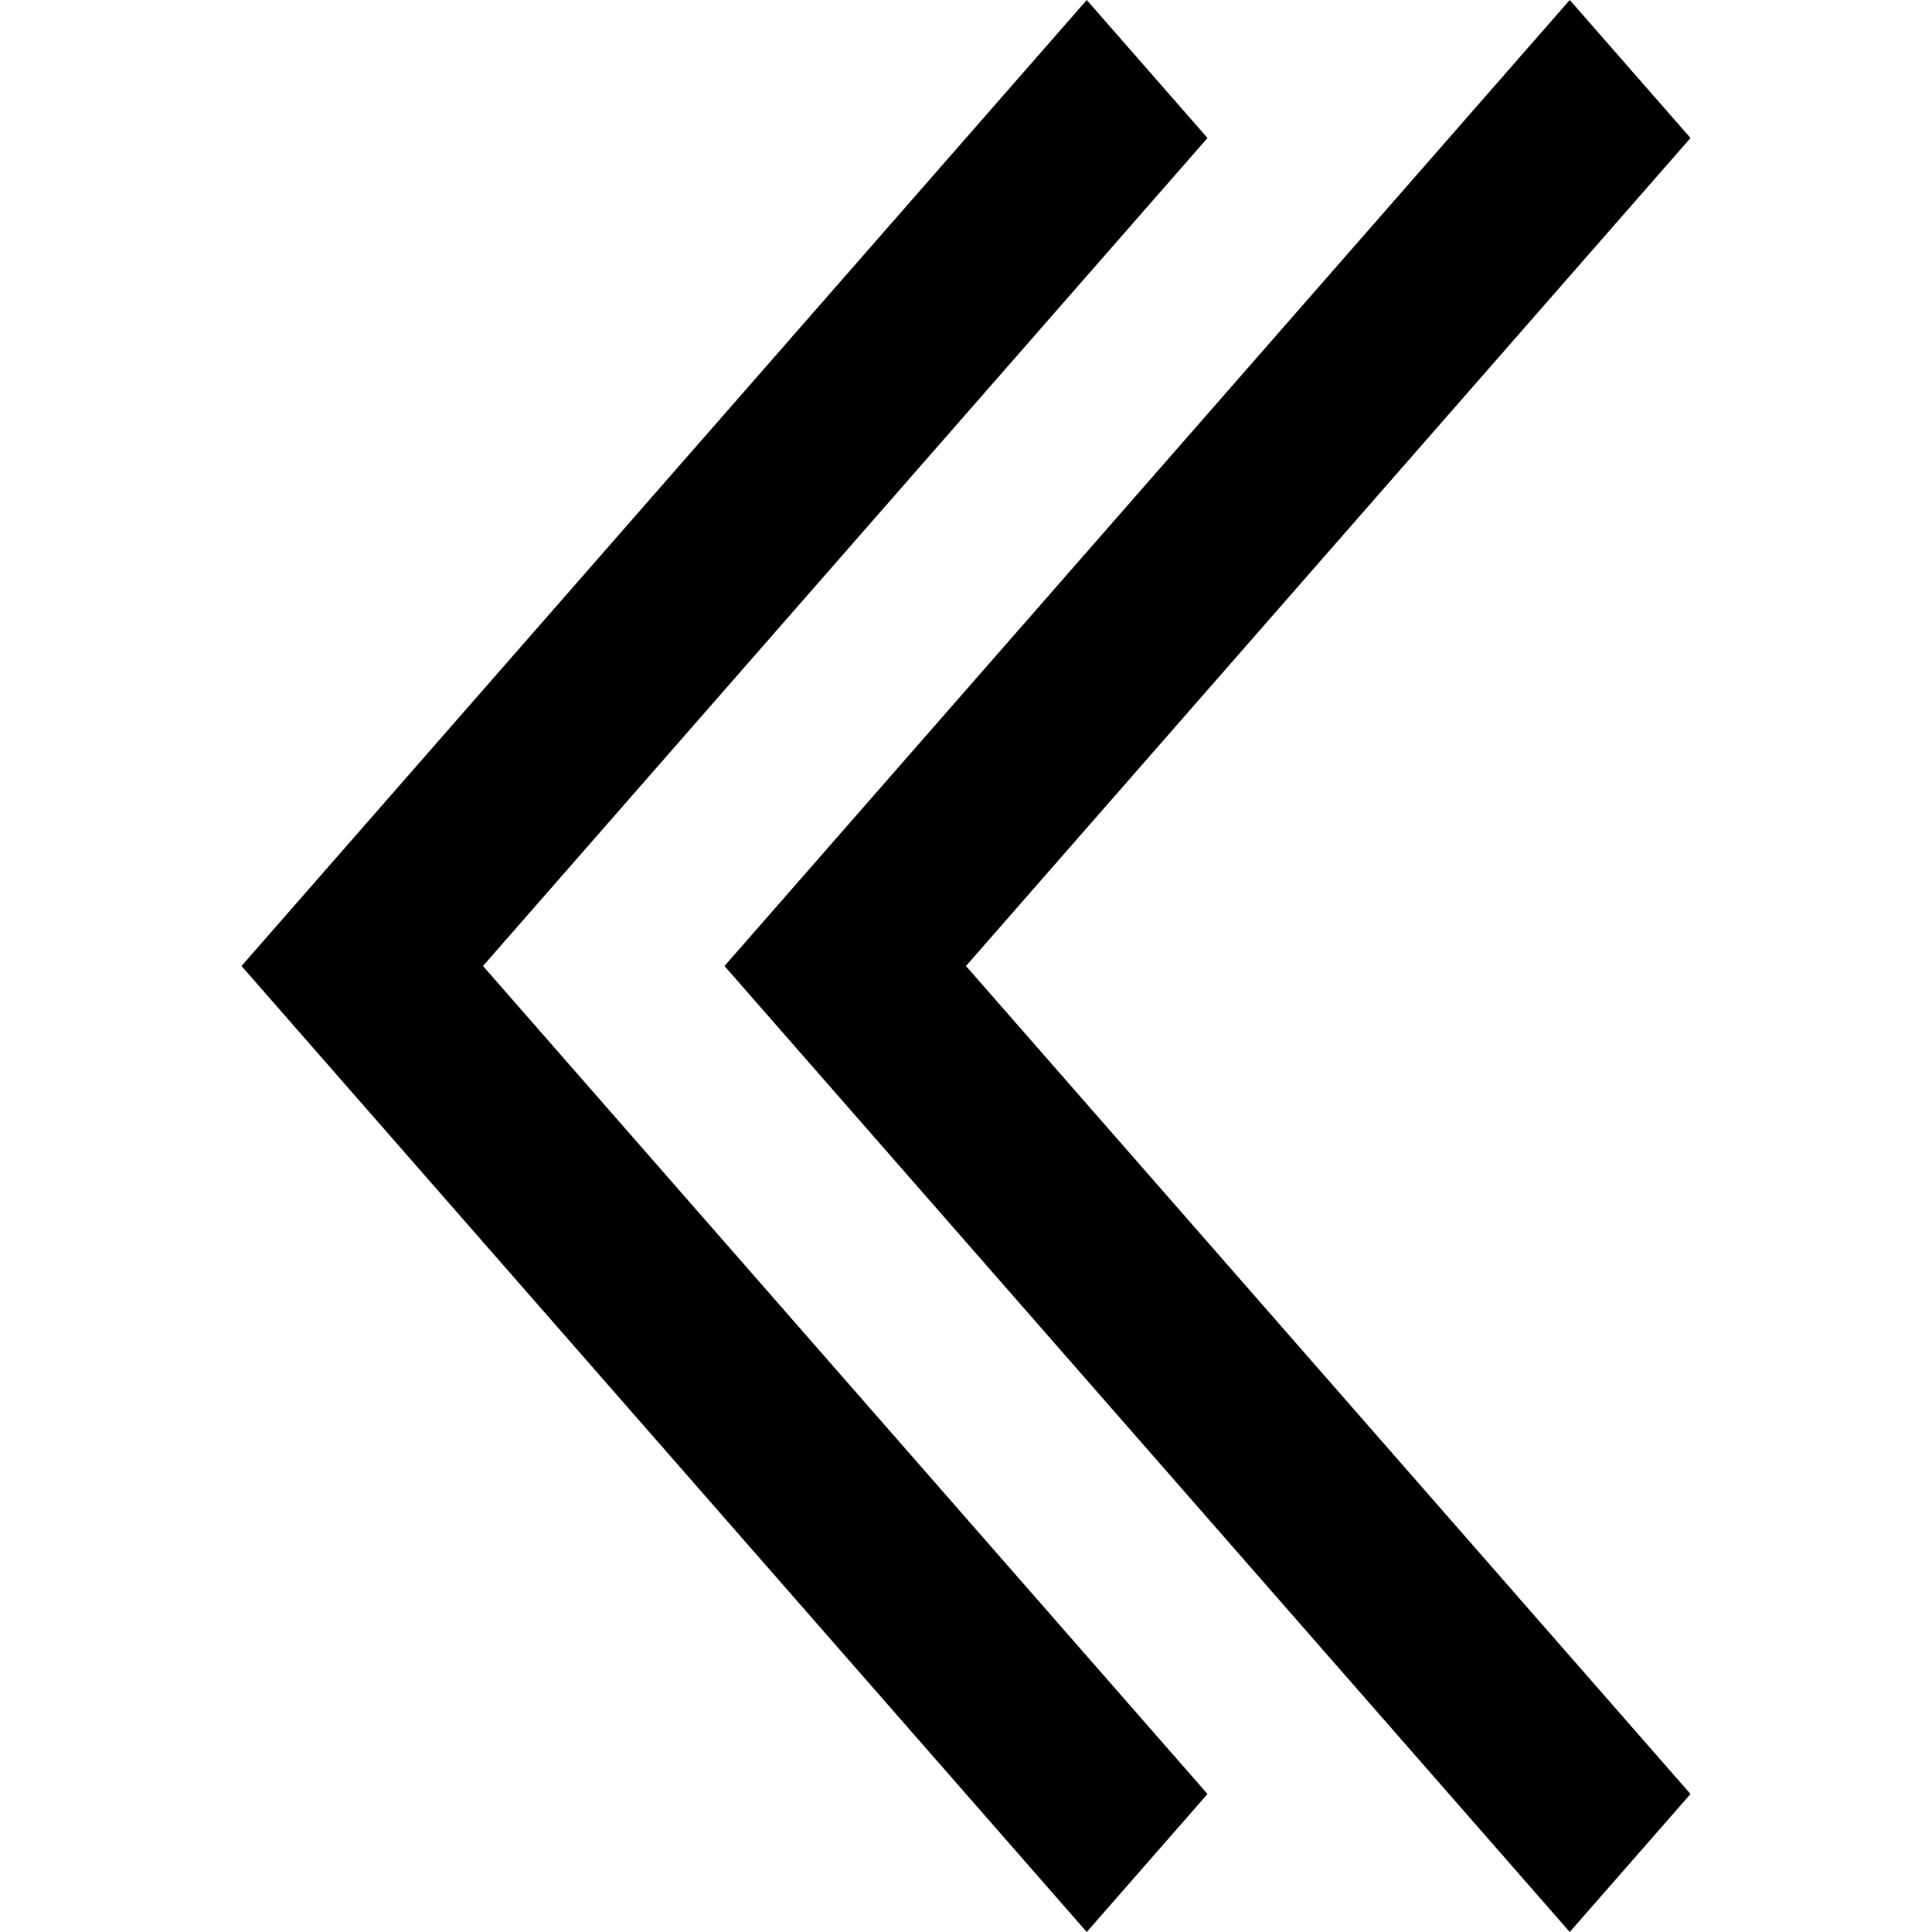
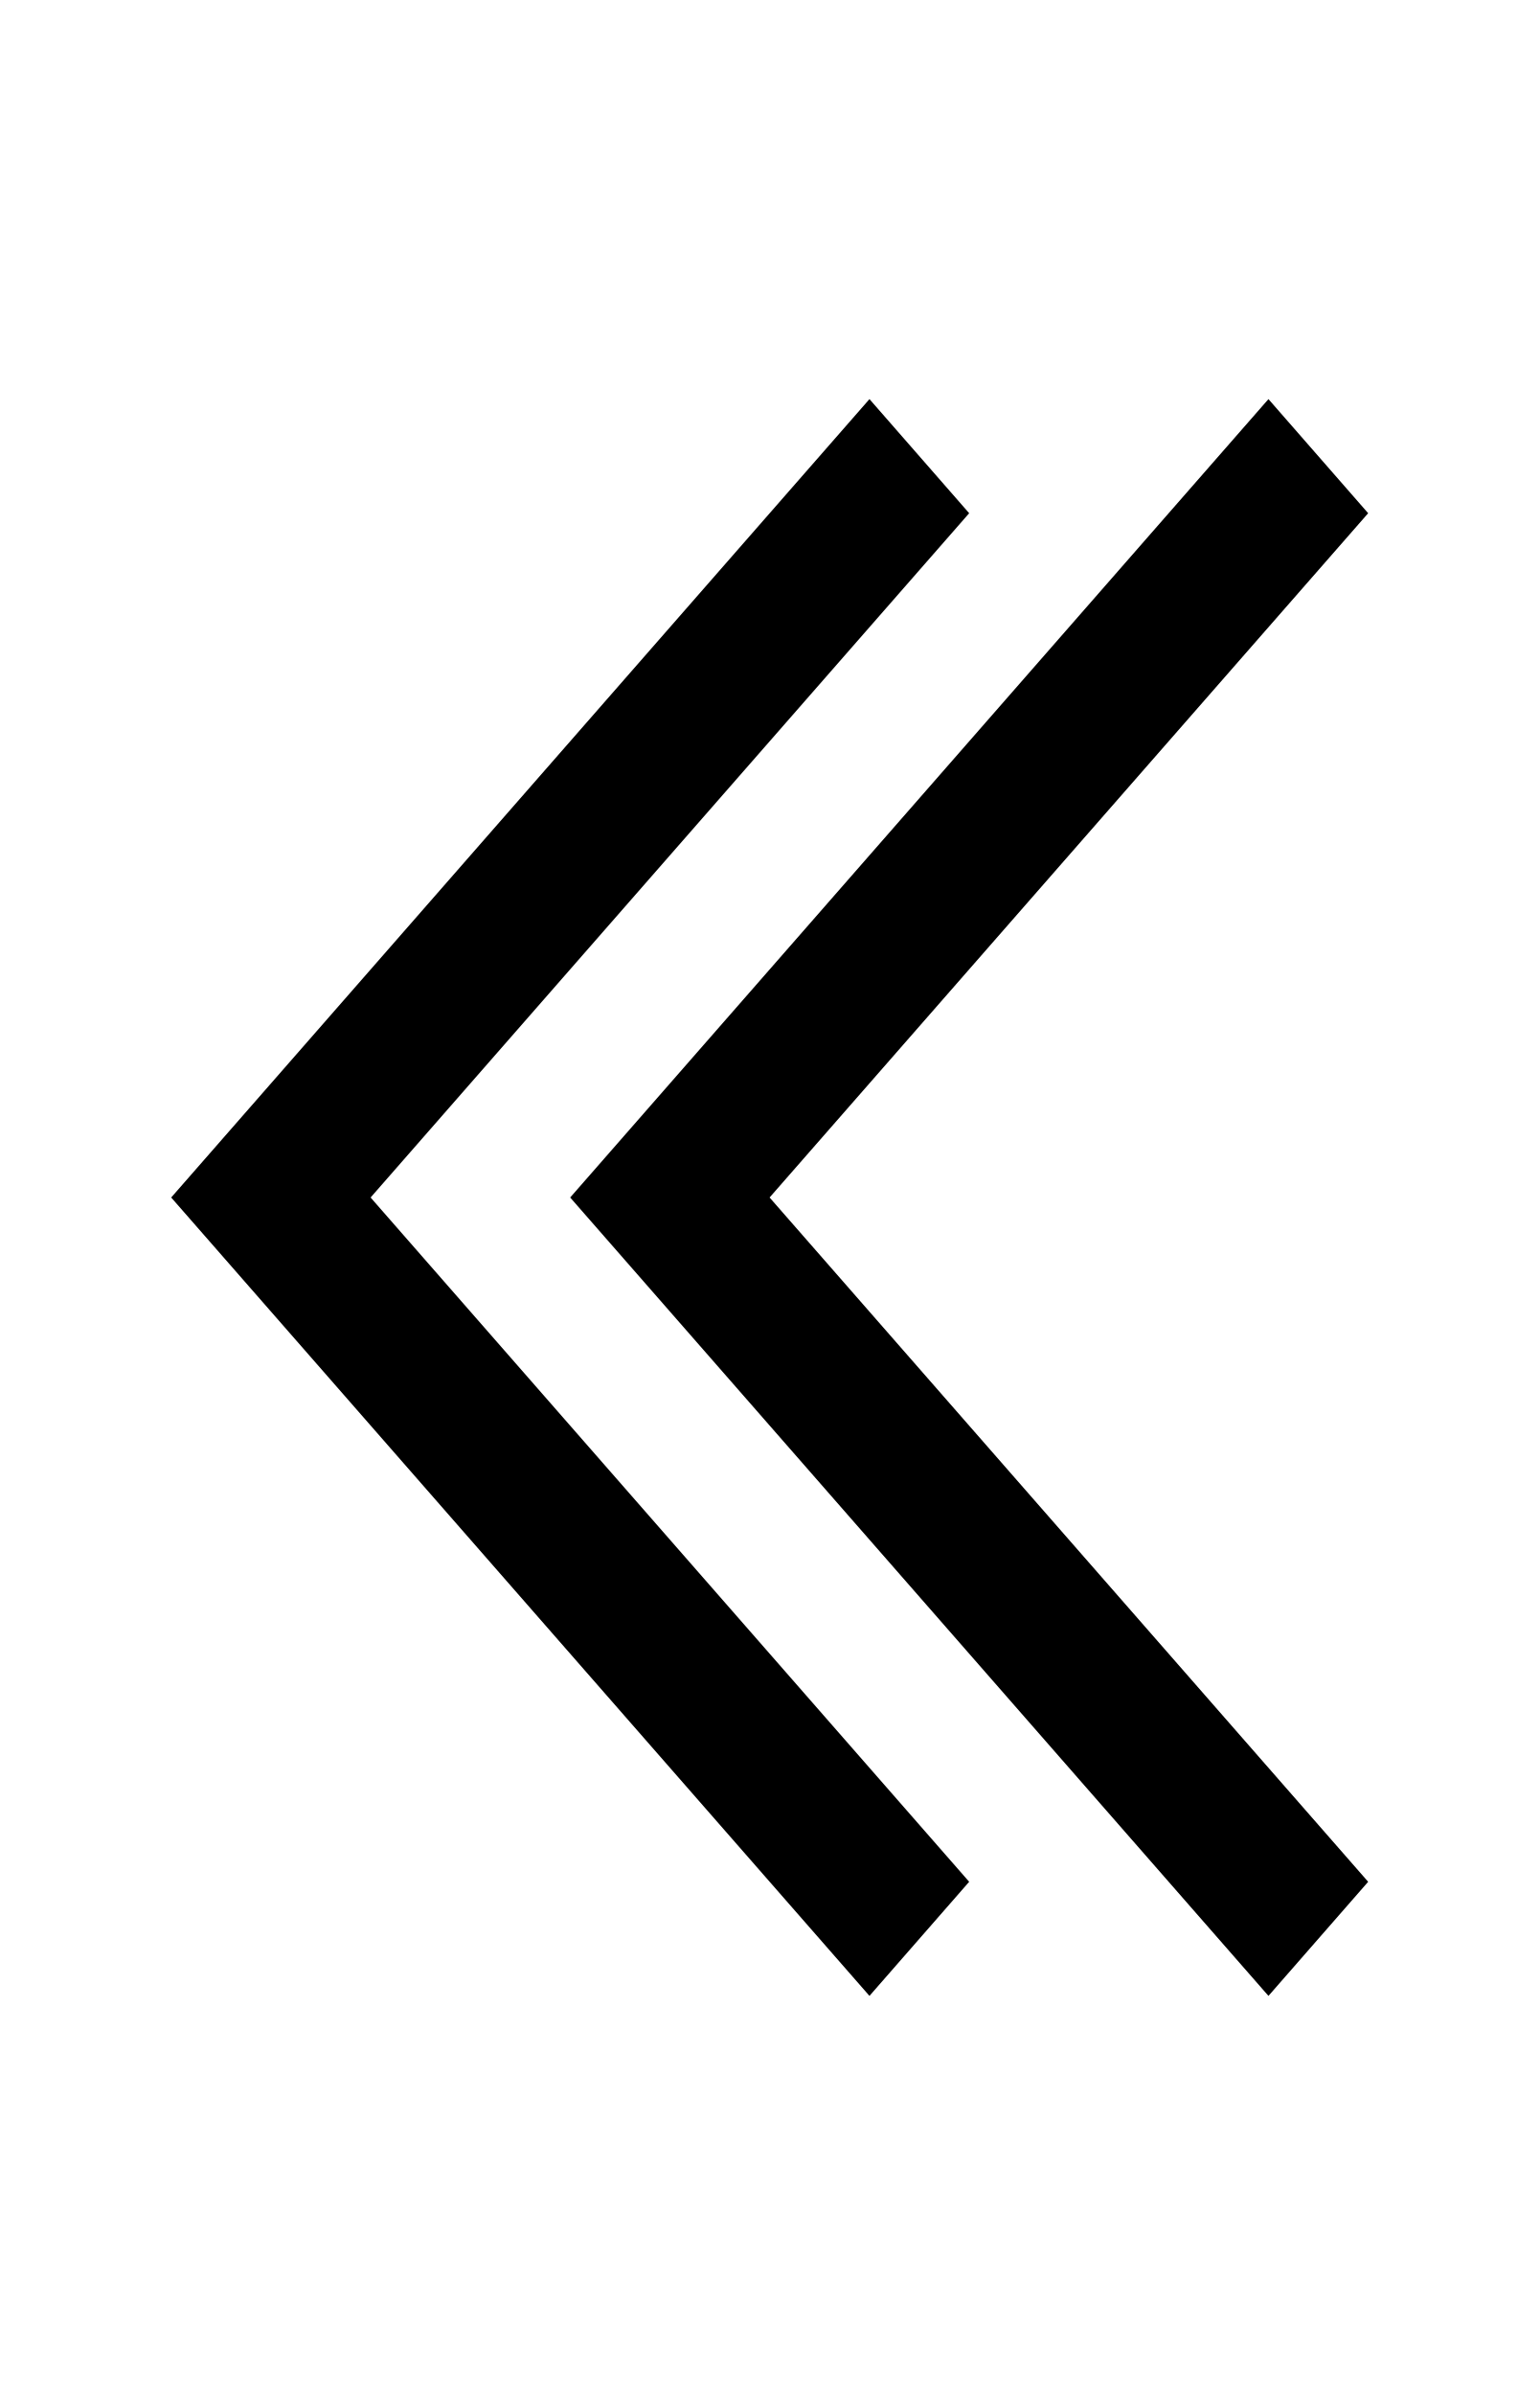
- <svg xmlns="http://www.w3.org/2000/svg" version="1.1" width="14" height="14" viewBox="0 0 14 14">
-   <path d="M7 7l5.25 6-0.875 1-6.125-7 6.125-7 0.875 1-5.25 6zM3.5 7l5.25 6-0.875 1-6.125-7 6.125-7 0.875 1-5.25 6z" />
+ <svg xmlns="http://www.w3.org/2000/svg" version="1.1" width="9" height="14" viewBox="0 0 9 14">
+   <path d="M4.5 7l3.5 4-0.583 0.667-4.083-4.667 4.083-4.667 0.583 0.667-3.5 4zM2.167 7l3.5 4-0.583 0.667-4.083-4.667 4.083-4.667 0.583 0.667-3.5 4z" />
</svg>
